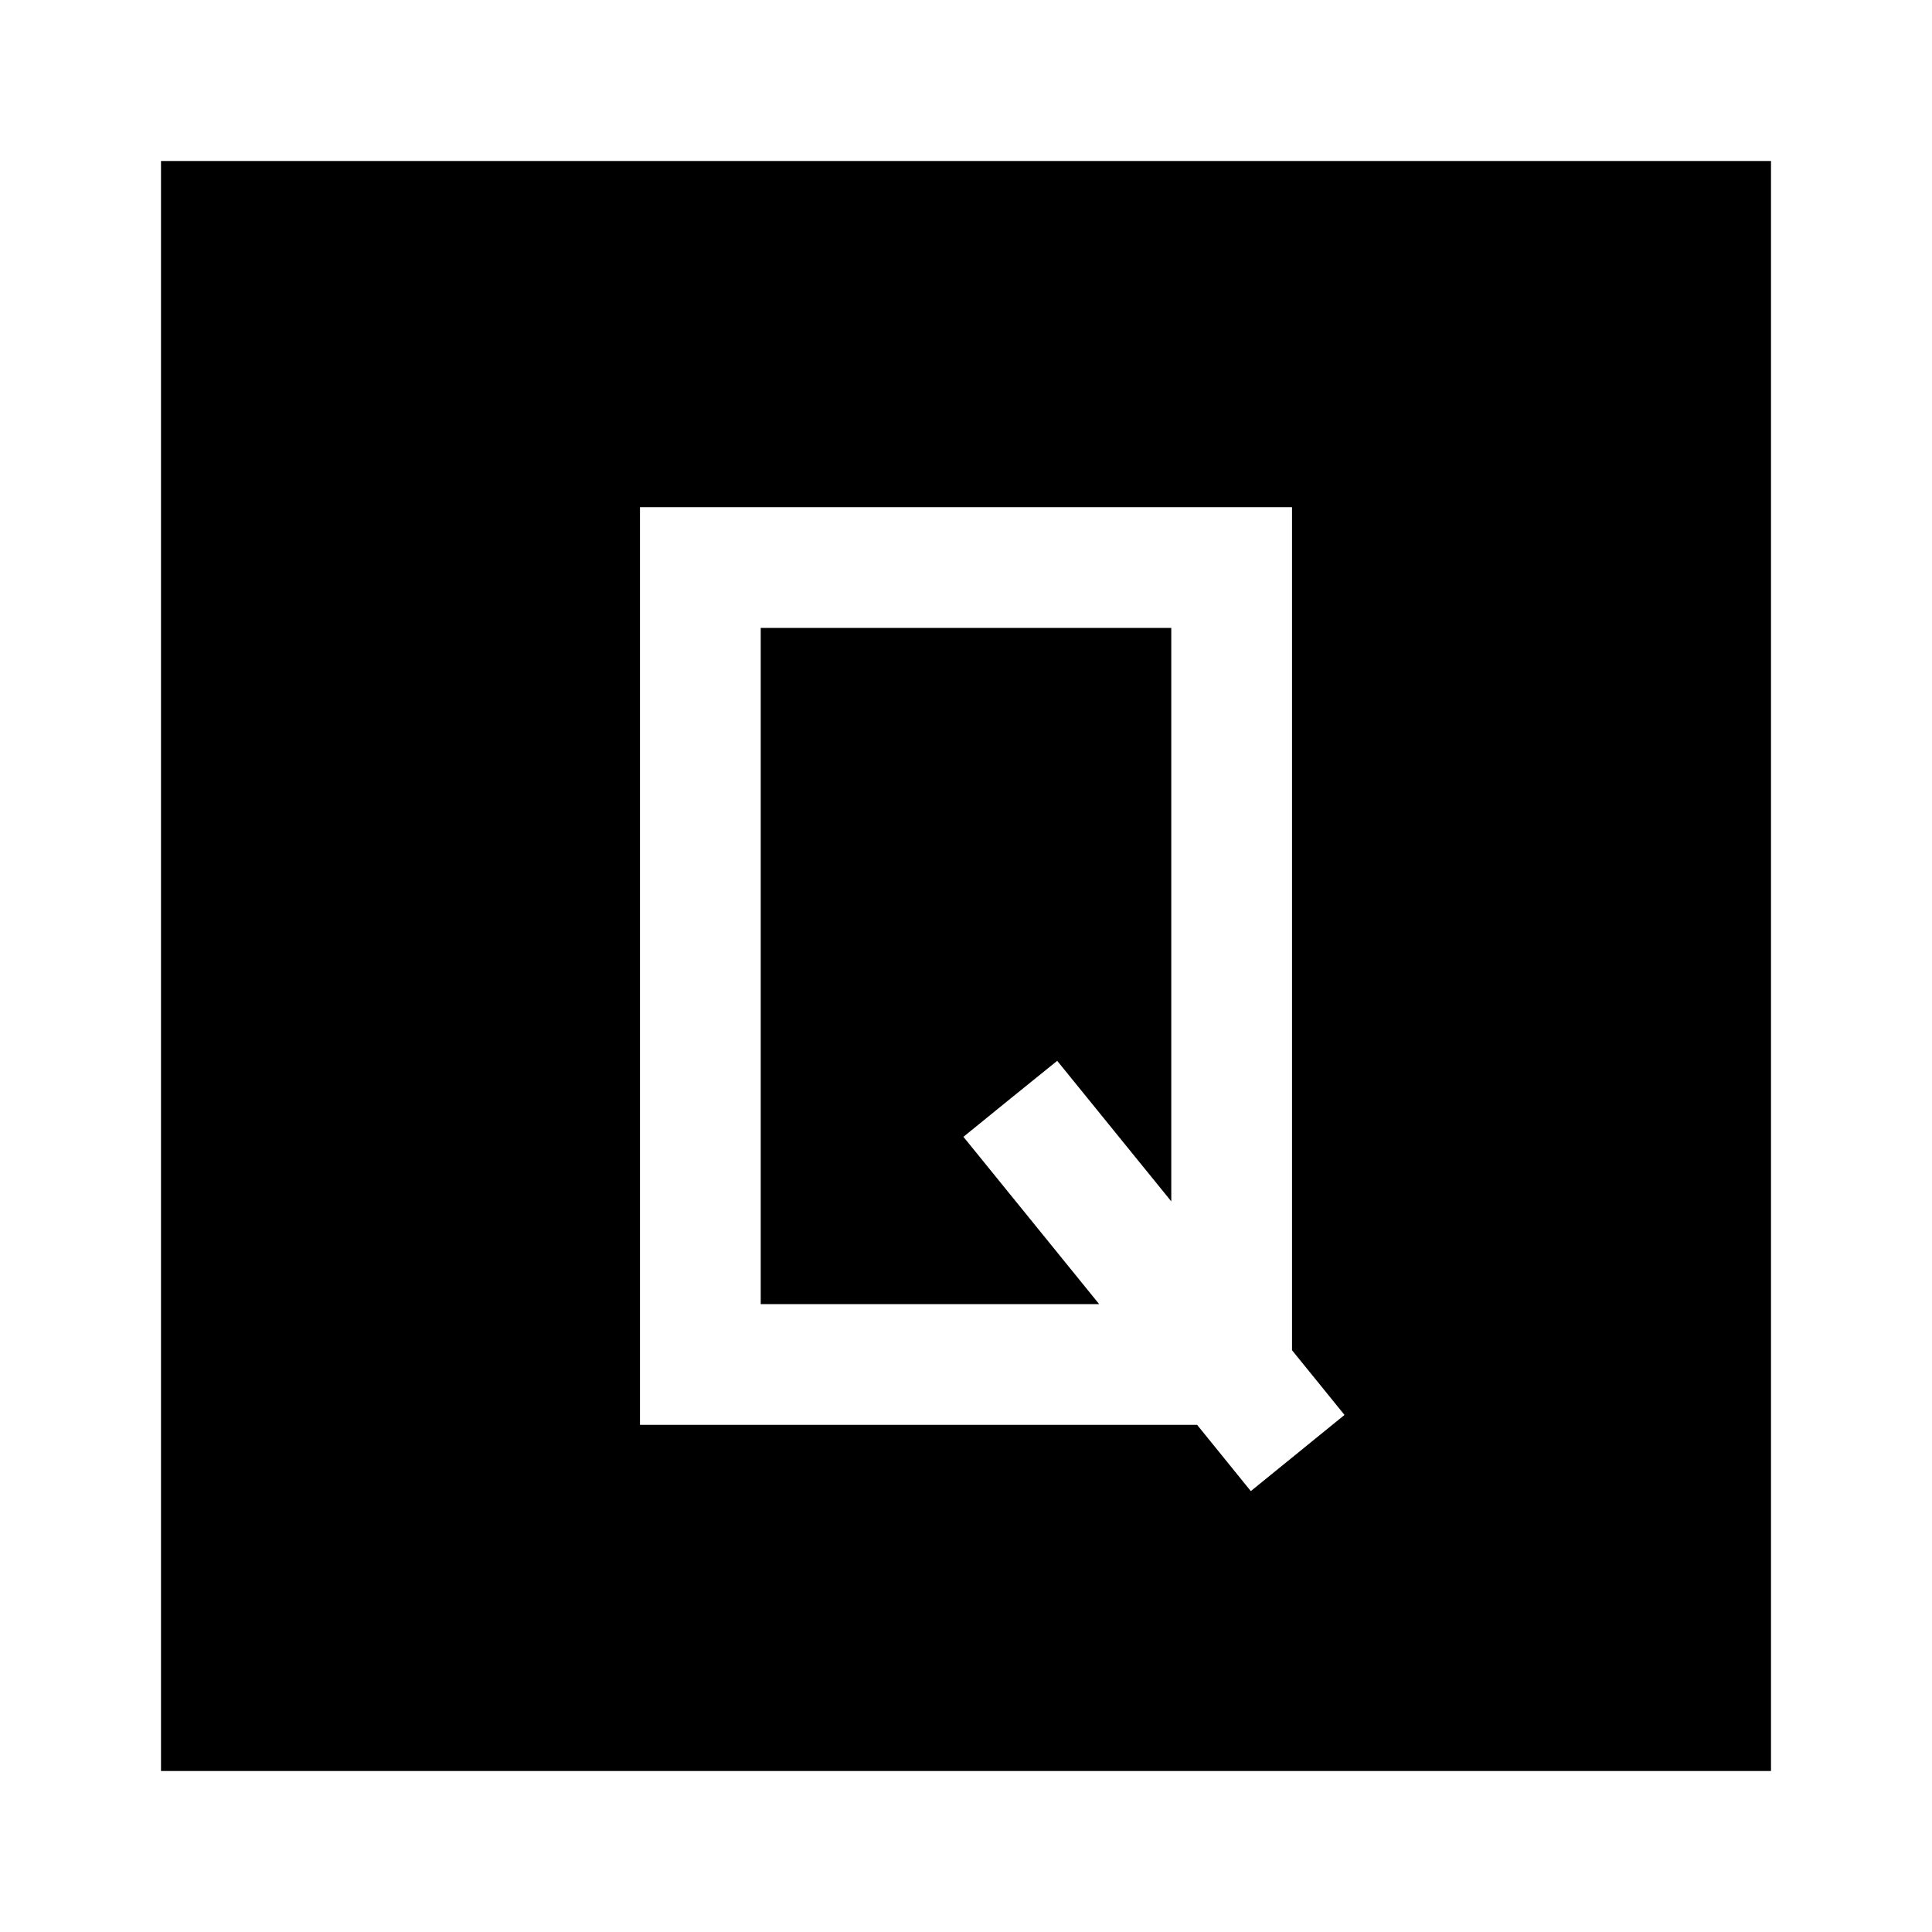
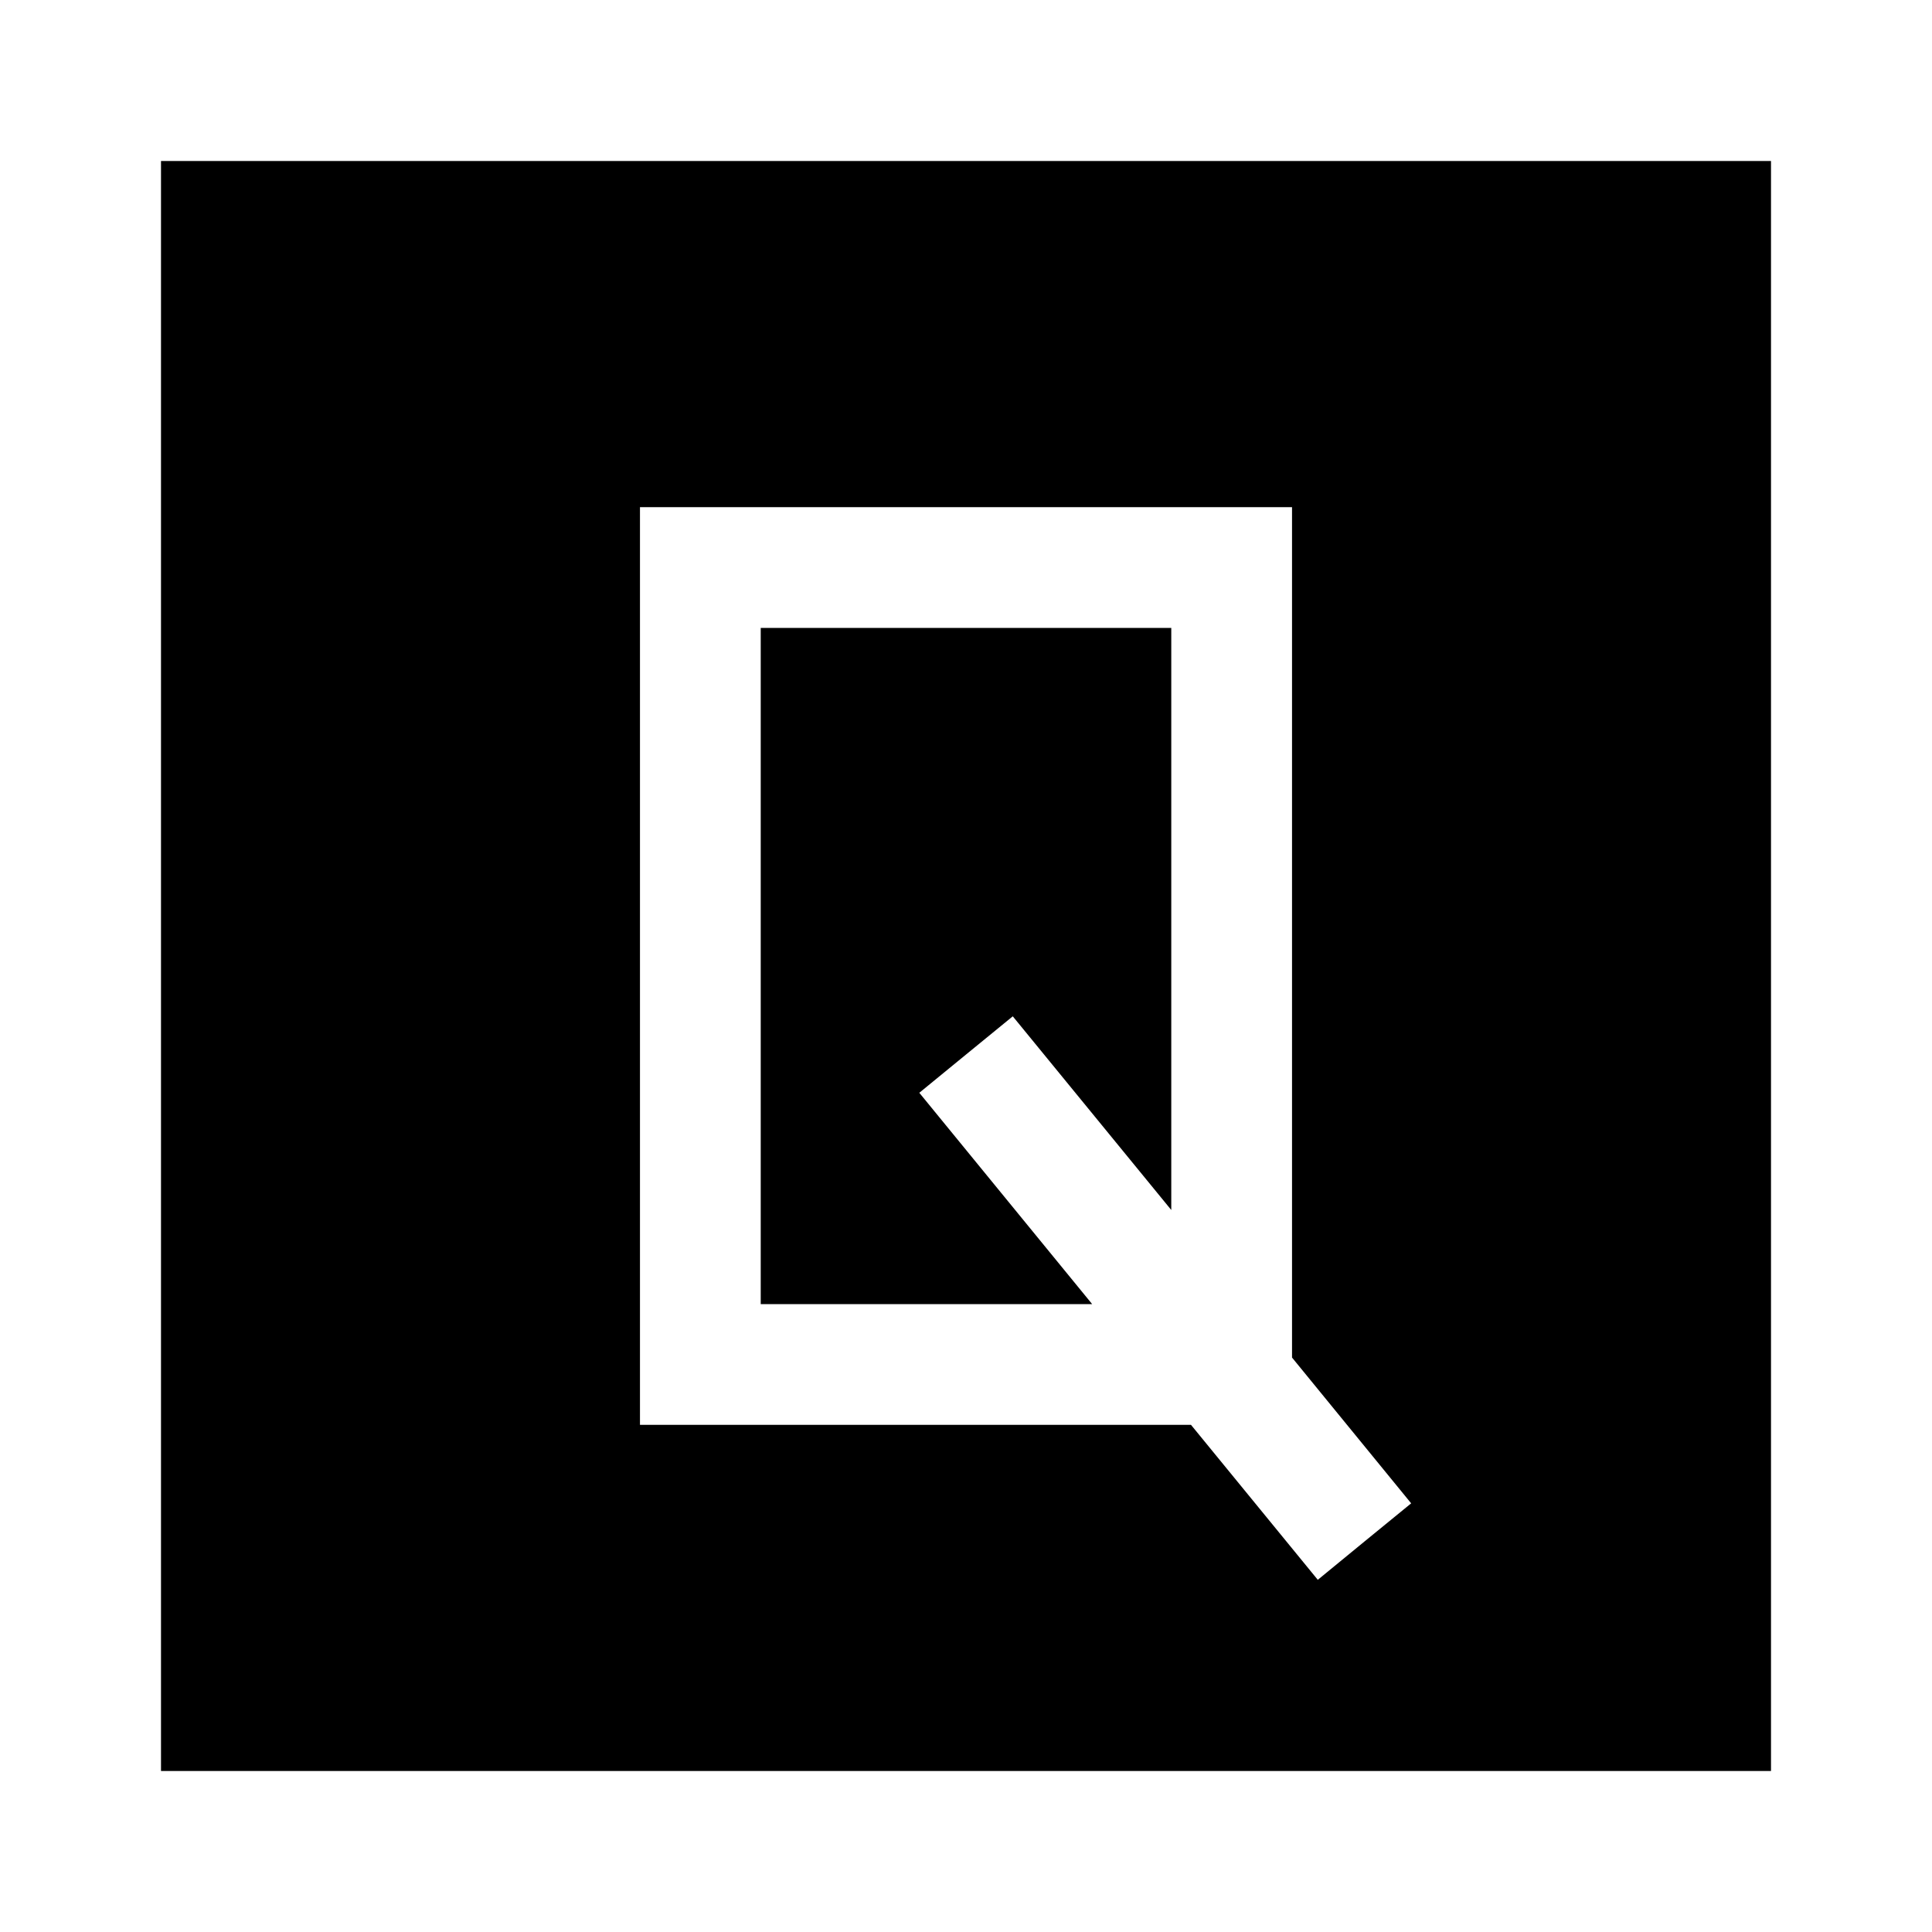
<svg xmlns="http://www.w3.org/2000/svg" width="24" height="24" viewBox="0 0 24 24" fill="currentColor">
-   <path d="M14.55 7.8V14.924L13.133 13.178L12.55 13.649L11.968 14.122L13.654 16.2H9.45V7.8H14.55ZM22 22H2V2H22V22ZM7.95 6.3V17.7H14.871L15.538 18.523L16.702 17.577L16.05 16.773V6.3H7.95Z" />
+   <path d="M14.55 7.8V15.031L12.581 12.625L12 13.1L11.42 13.575L13.567 16.2H9.45V7.8H14.55ZM22 22H2V2H22V22ZM7.95 6.3V17.7H14.795L16.37 19.625L16.95 19.149L17.53 18.675L16.05 16.864V6.3H7.95Z" />
</svg>
